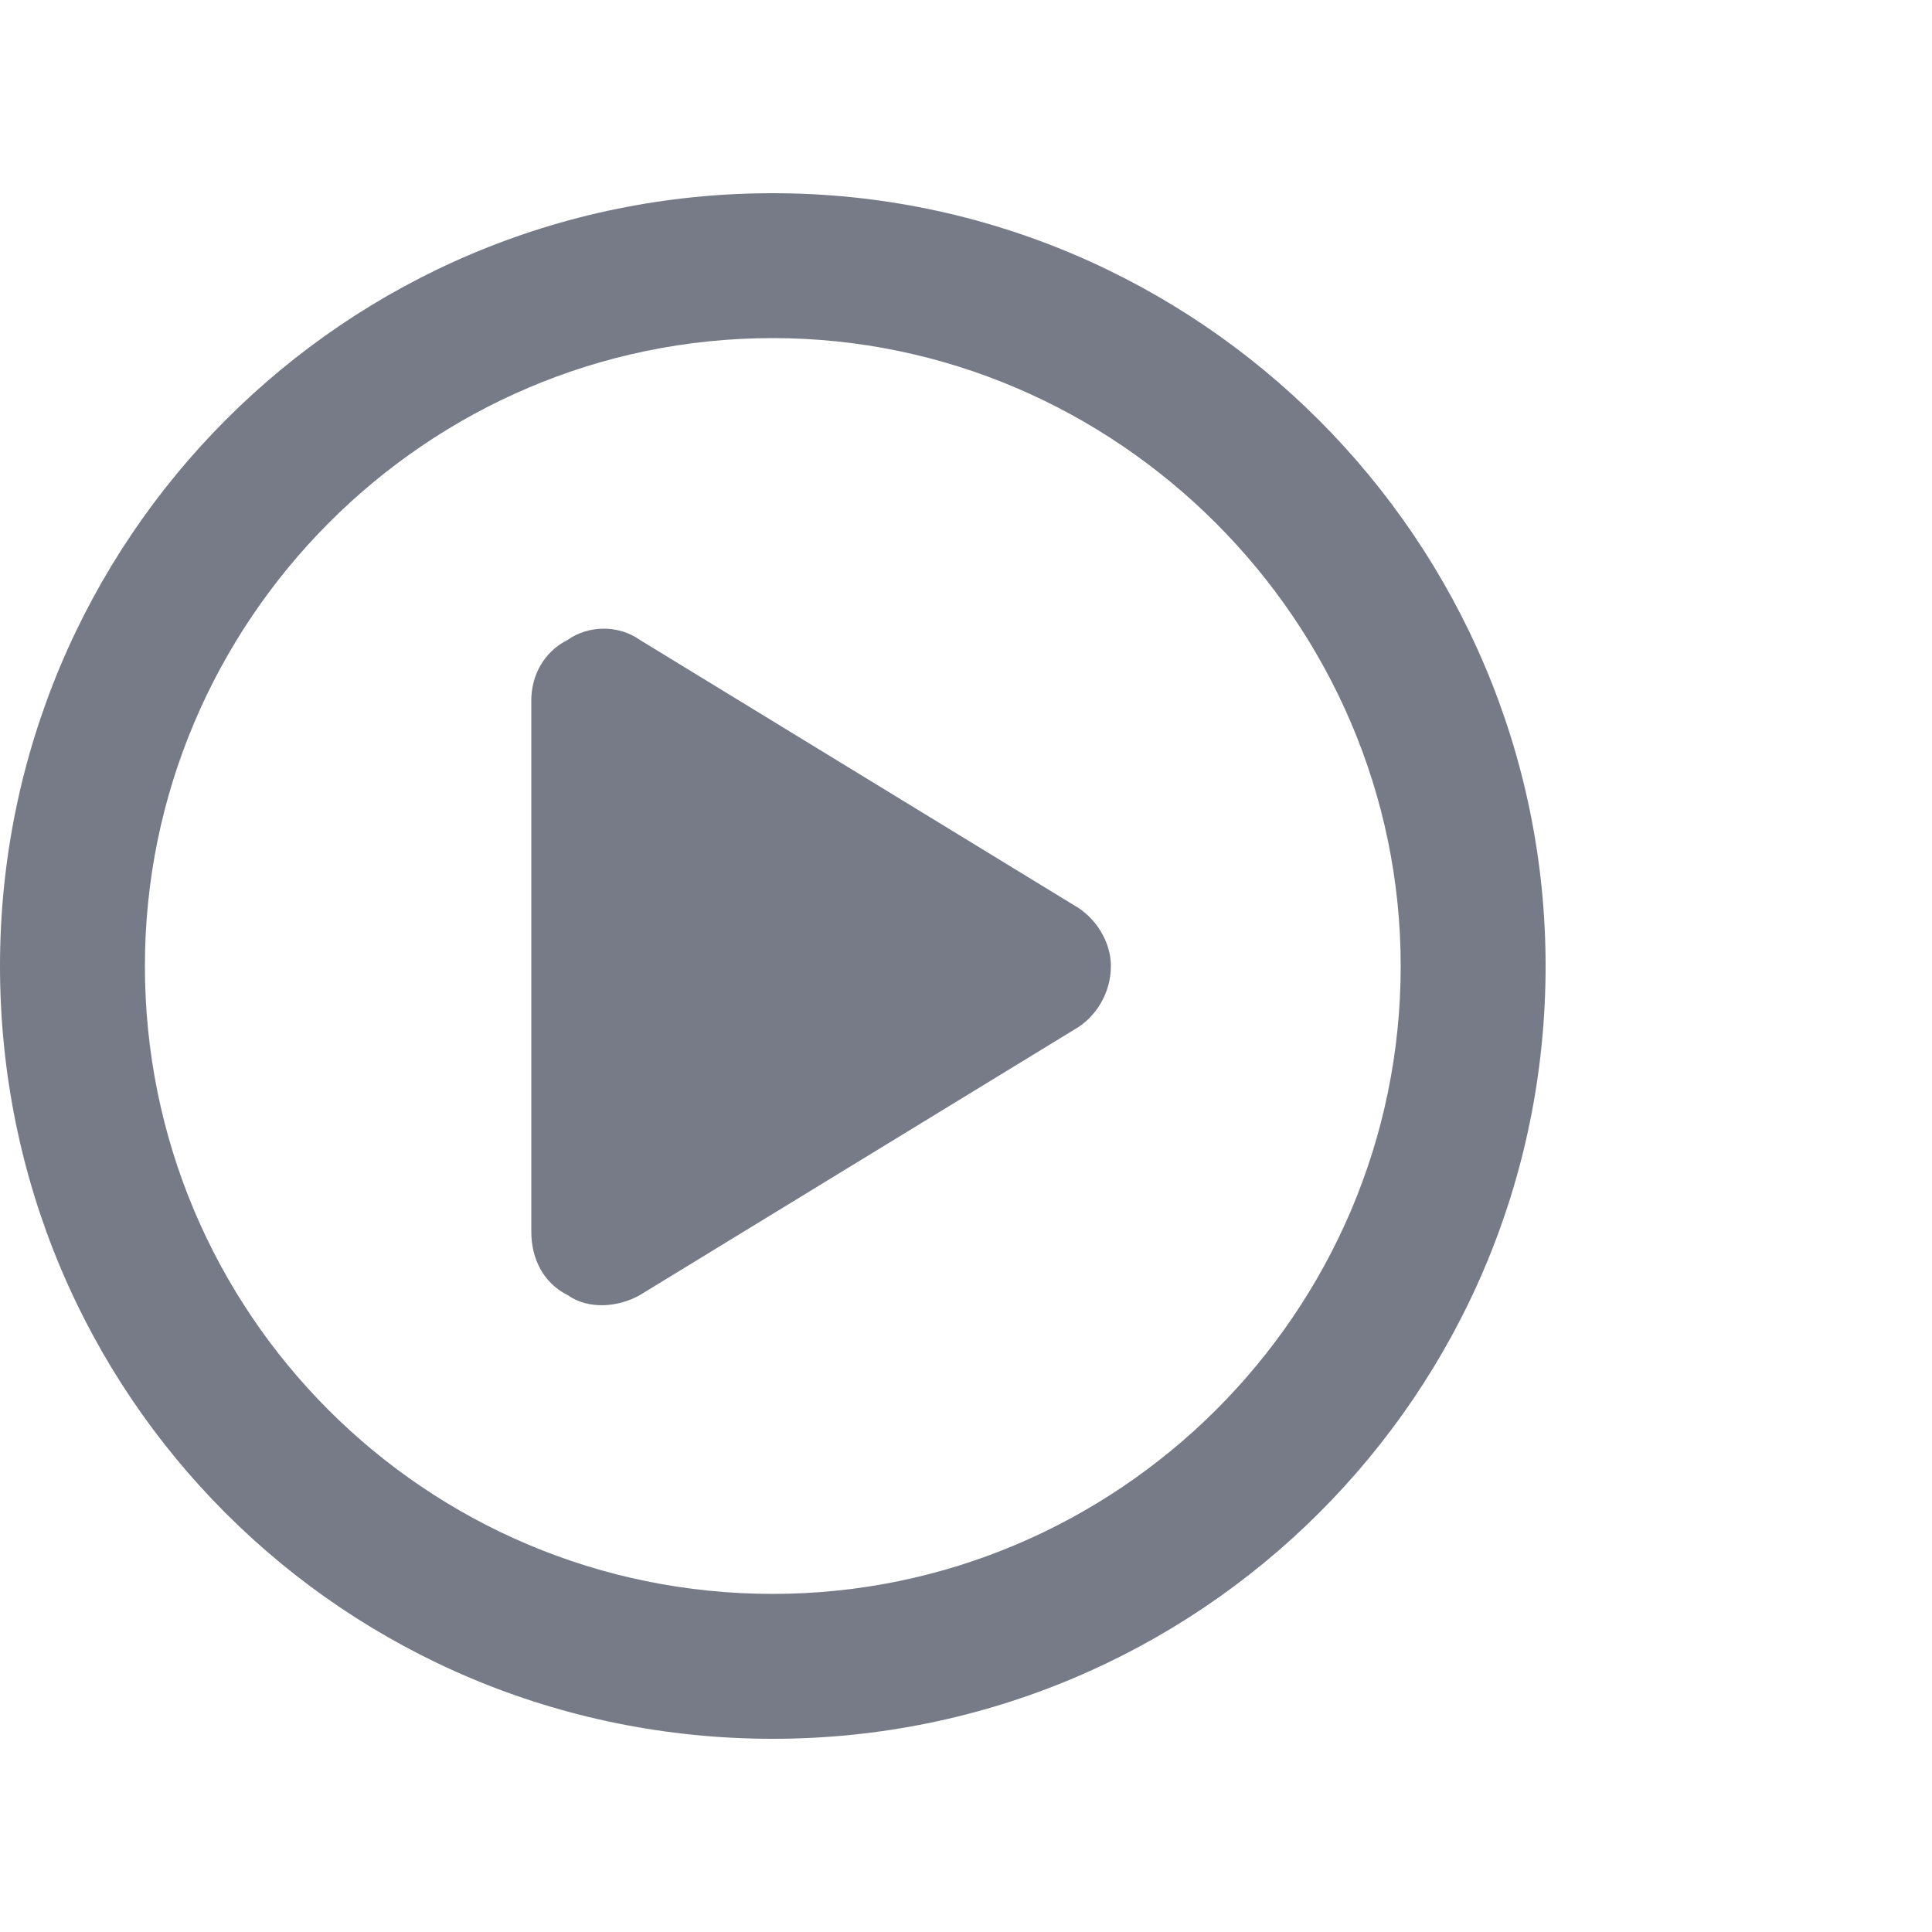
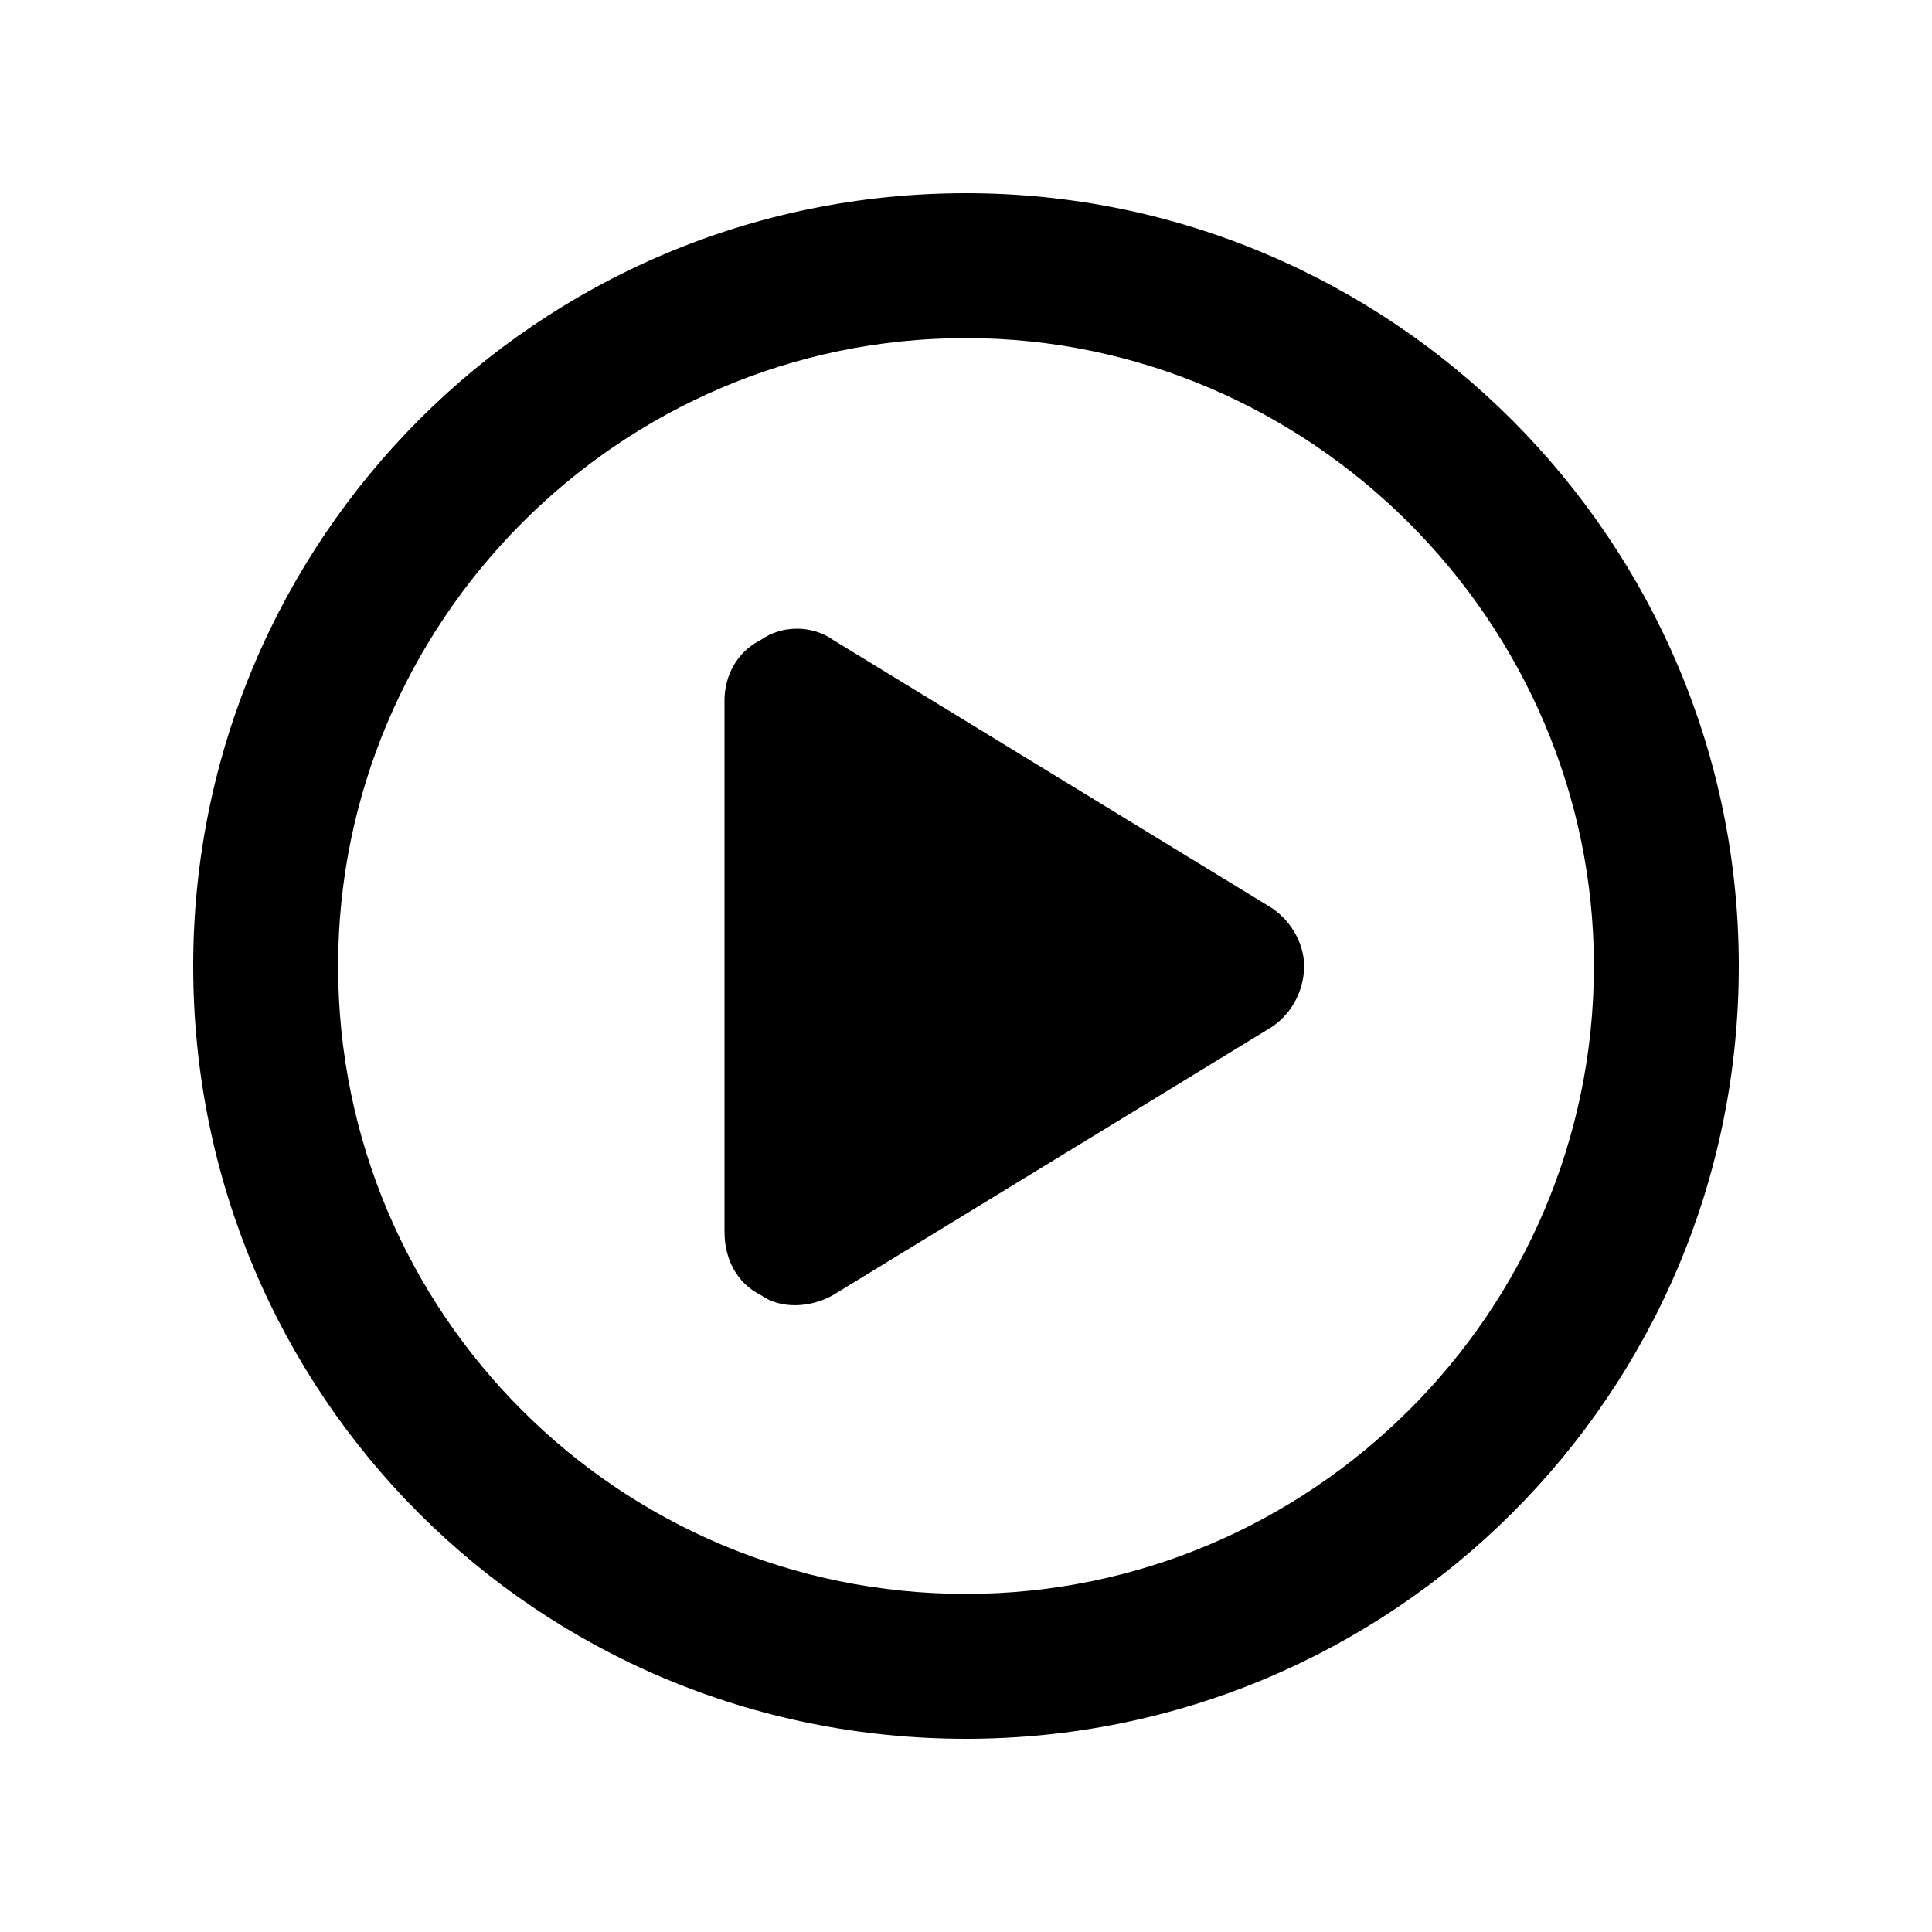
<svg xmlns="http://www.w3.org/2000/svg" width="20" height="20" viewBox="0 0 20 20" fill="none">
-   <path d="M5.875 6.625C6.094 6.469 6.406 6.469 6.625 6.625L11.125 9.375C11.344 9.5 11.5 9.75 11.5 10C11.5 10.281 11.344 10.531 11.125 10.656L6.625 13.406C6.406 13.531 6.094 13.562 5.875 13.406C5.625 13.281 5.5 13.031 5.5 12.75V7.25C5.5 7 5.625 6.75 5.875 6.625ZM16 10C16 14.438 12.406 18 8 18C3.562 18 0 14.438 0 10C0 5.594 3.562 2 8 2C12.406 2 16 5.594 16 10ZM8 3.5C4.406 3.5 1.5 6.438 1.5 10C1.5 13.594 4.406 16.5 8 16.5C11.562 16.5 14.5 13.594 14.5 10C14.5 6.438 11.562 3.5 8 3.5Z" fill="#767B87" />
+   <path d="M7.875 6.625C8.094 6.469 8.406 6.469 8.625 6.625L13.125 9.375C13.344 9.5 13.5 9.75 13.5 10C13.5 10.281 13.344 10.531 13.125 10.656L8.625 13.406C8.406 13.531 8.094 13.562 7.875 13.406C7.625 13.281 7.5 13.031 7.5 12.75V7.25C7.5 7 7.625 6.75 7.875 6.625ZM18 10C18 14.438 14.406 18 10 18C5.562 18 2 14.438 2 10C2 5.594 5.562 2 10 2C14.406 2 18 5.594 18 10ZM10 3.5C6.406 3.5 3.5 6.438 3.5 10C3.5 13.594 6.406 16.5 10 16.5C13.562 16.5 16.5 13.594 16.5 10C16.5 6.438 13.562 3.5 10 3.5Z" fill="currentColor" />
</svg>
